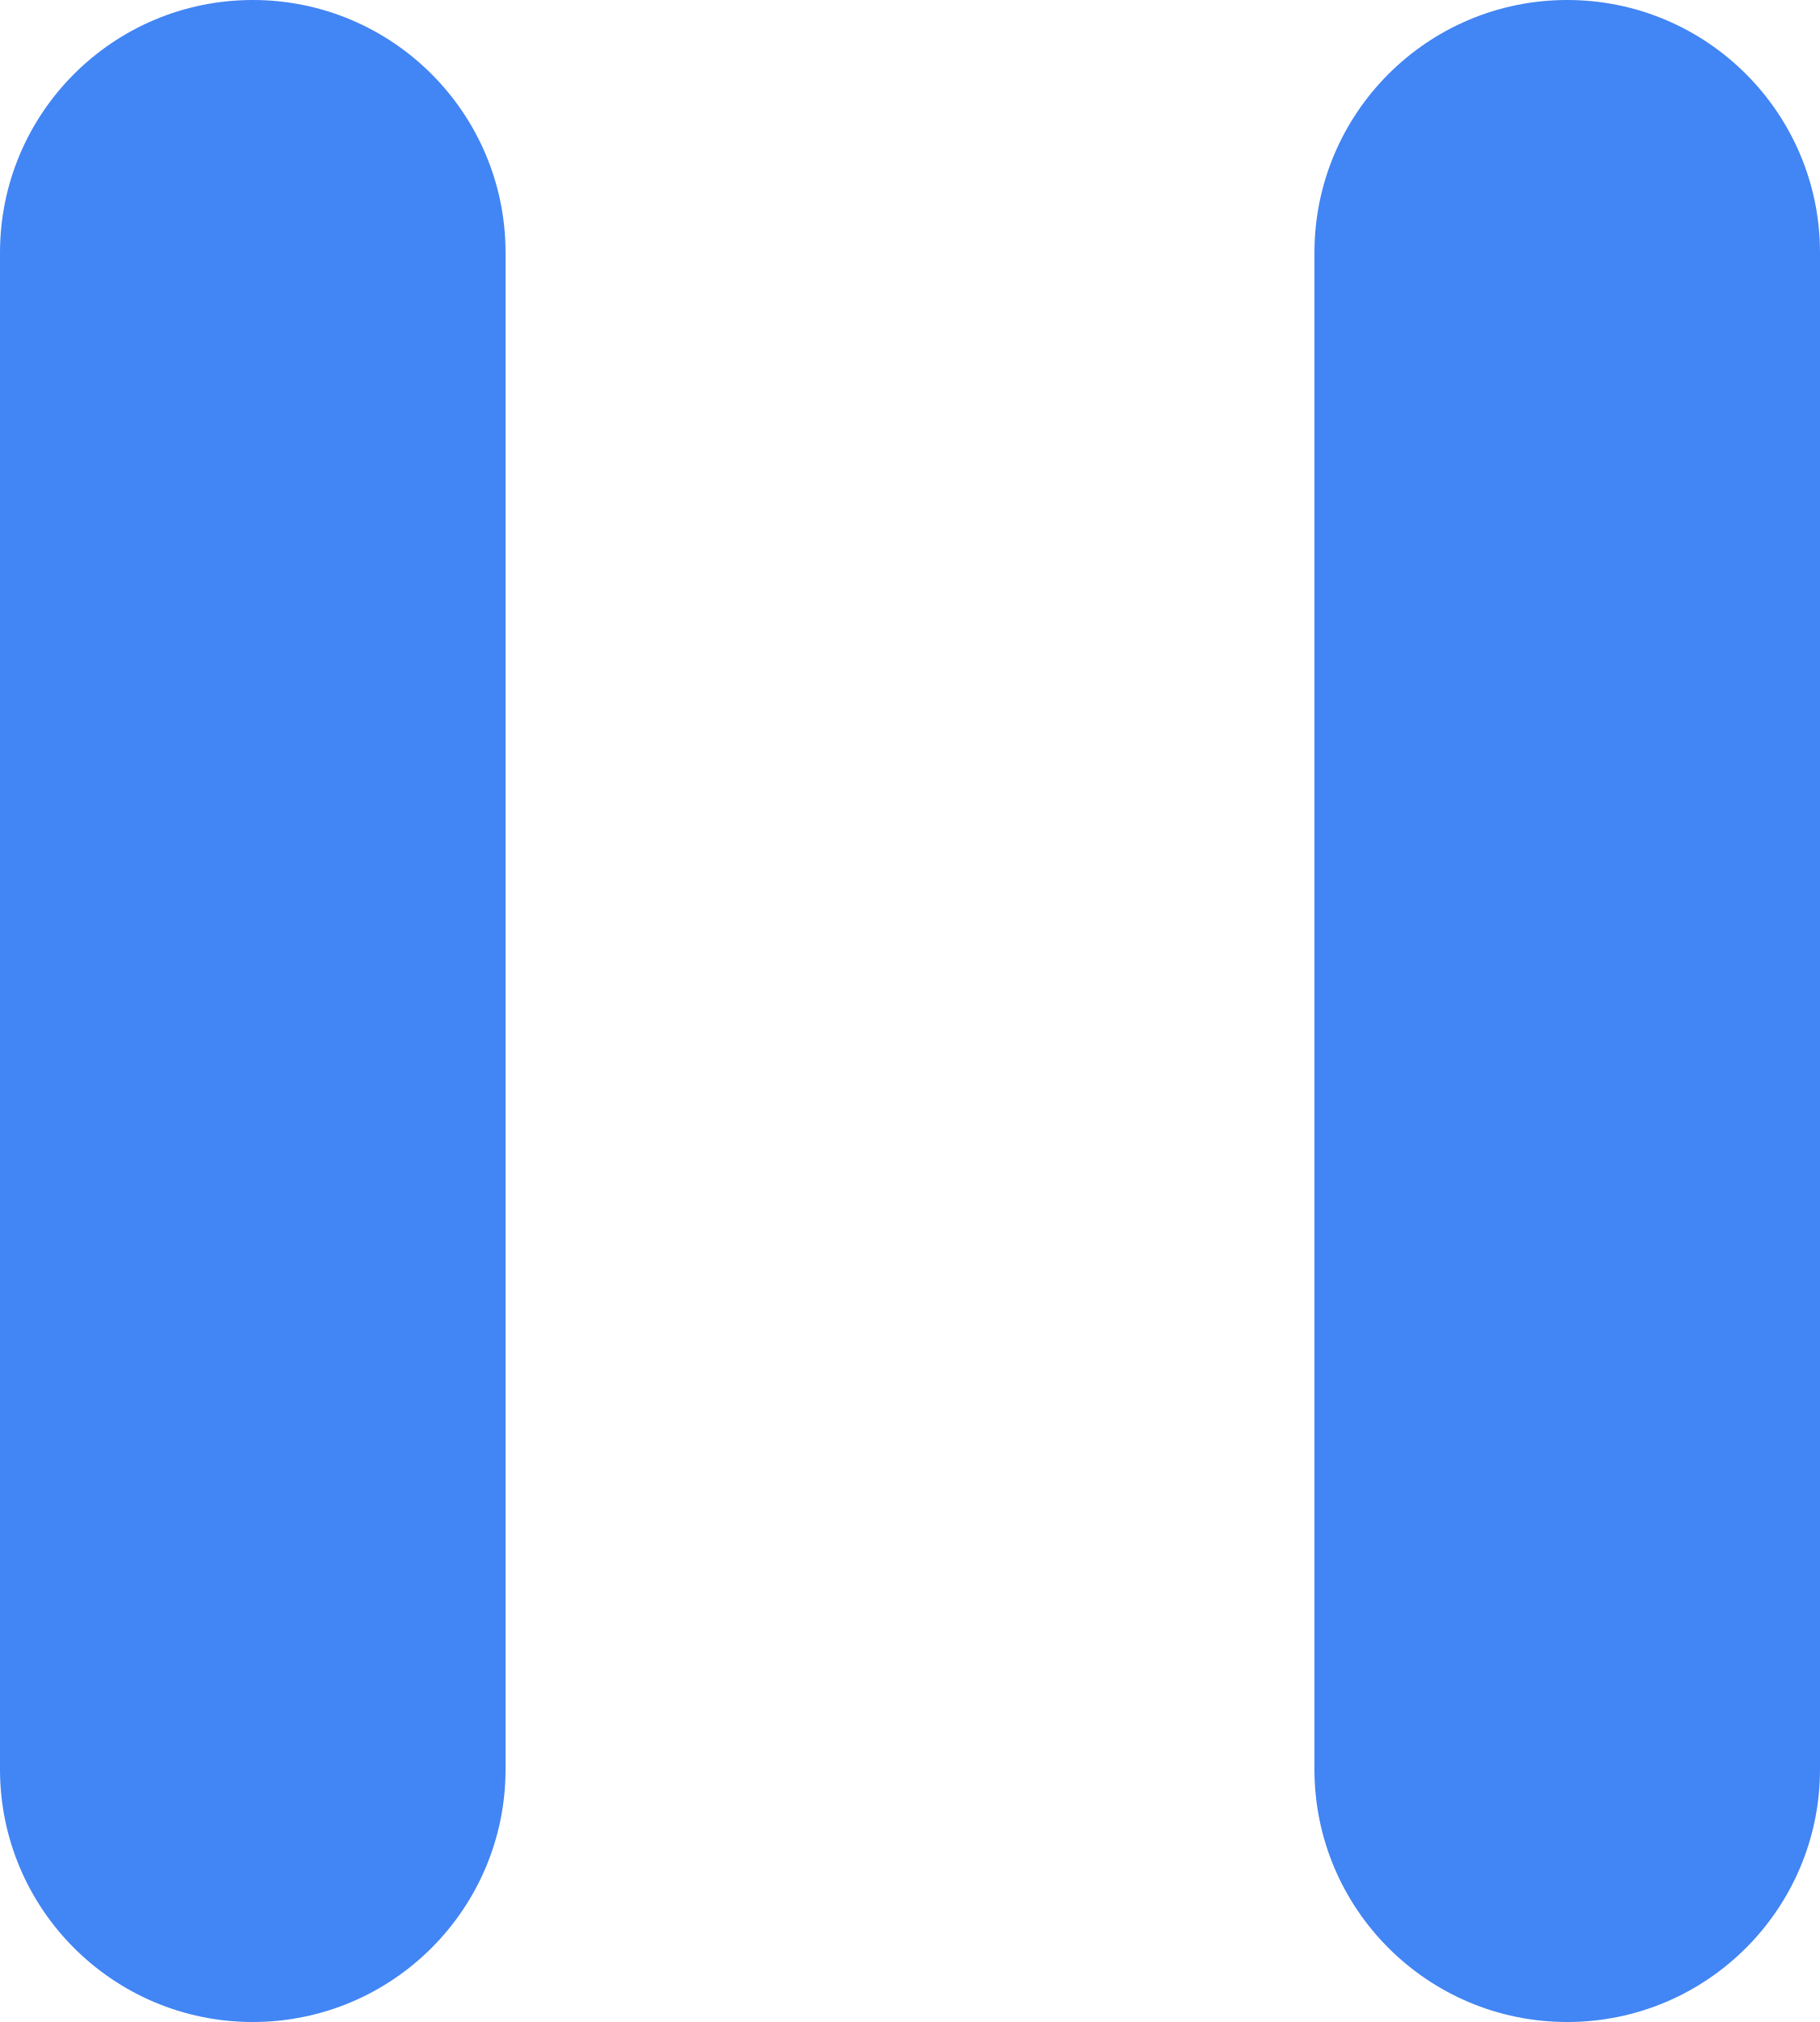
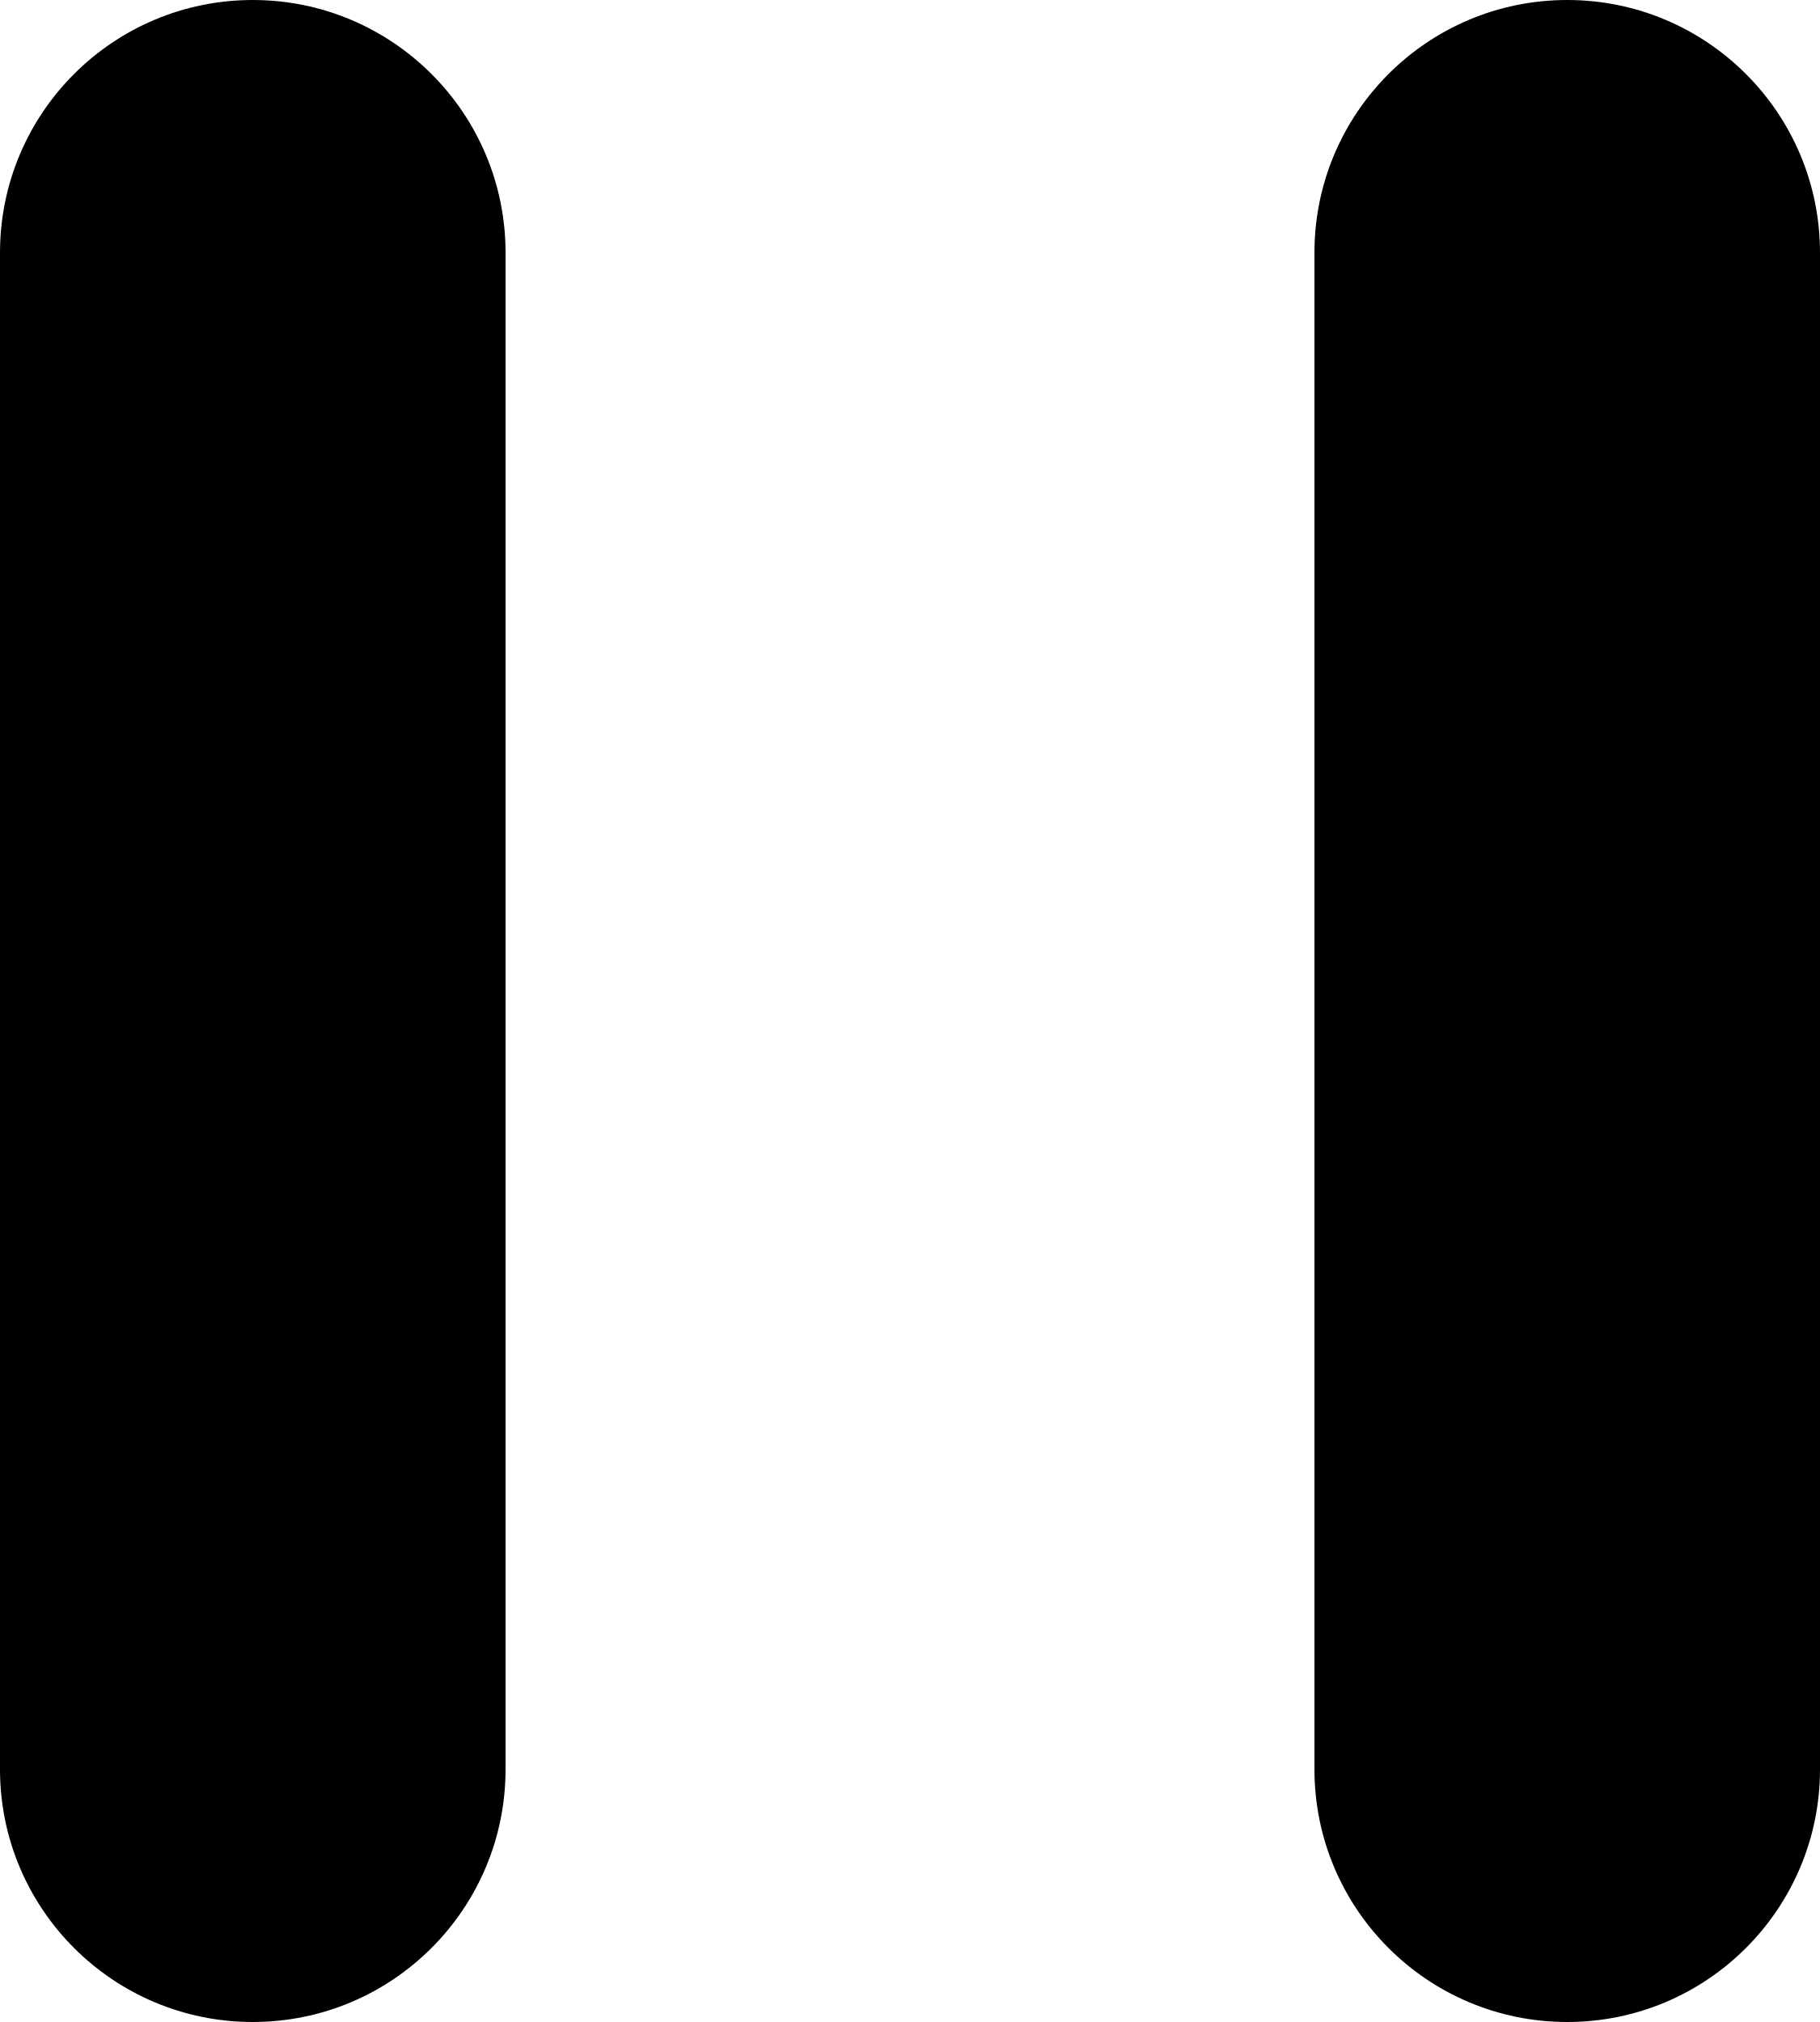
<svg xmlns="http://www.w3.org/2000/svg" width="18" height="20" viewBox="0 0 18 20" fill="none">
-   <rect width="5" height="20" rx="2.5" fill="#4285F4" />
-   <rect x="13" width="5" height="20" rx="2.5" fill="#4285F4" />
+   <rect width="5" height="20" rx="2.5" fill="currentColor" />
+   <rect x="13" width="5" height="20" rx="2.5" fill="currentColor" />
</svg>
